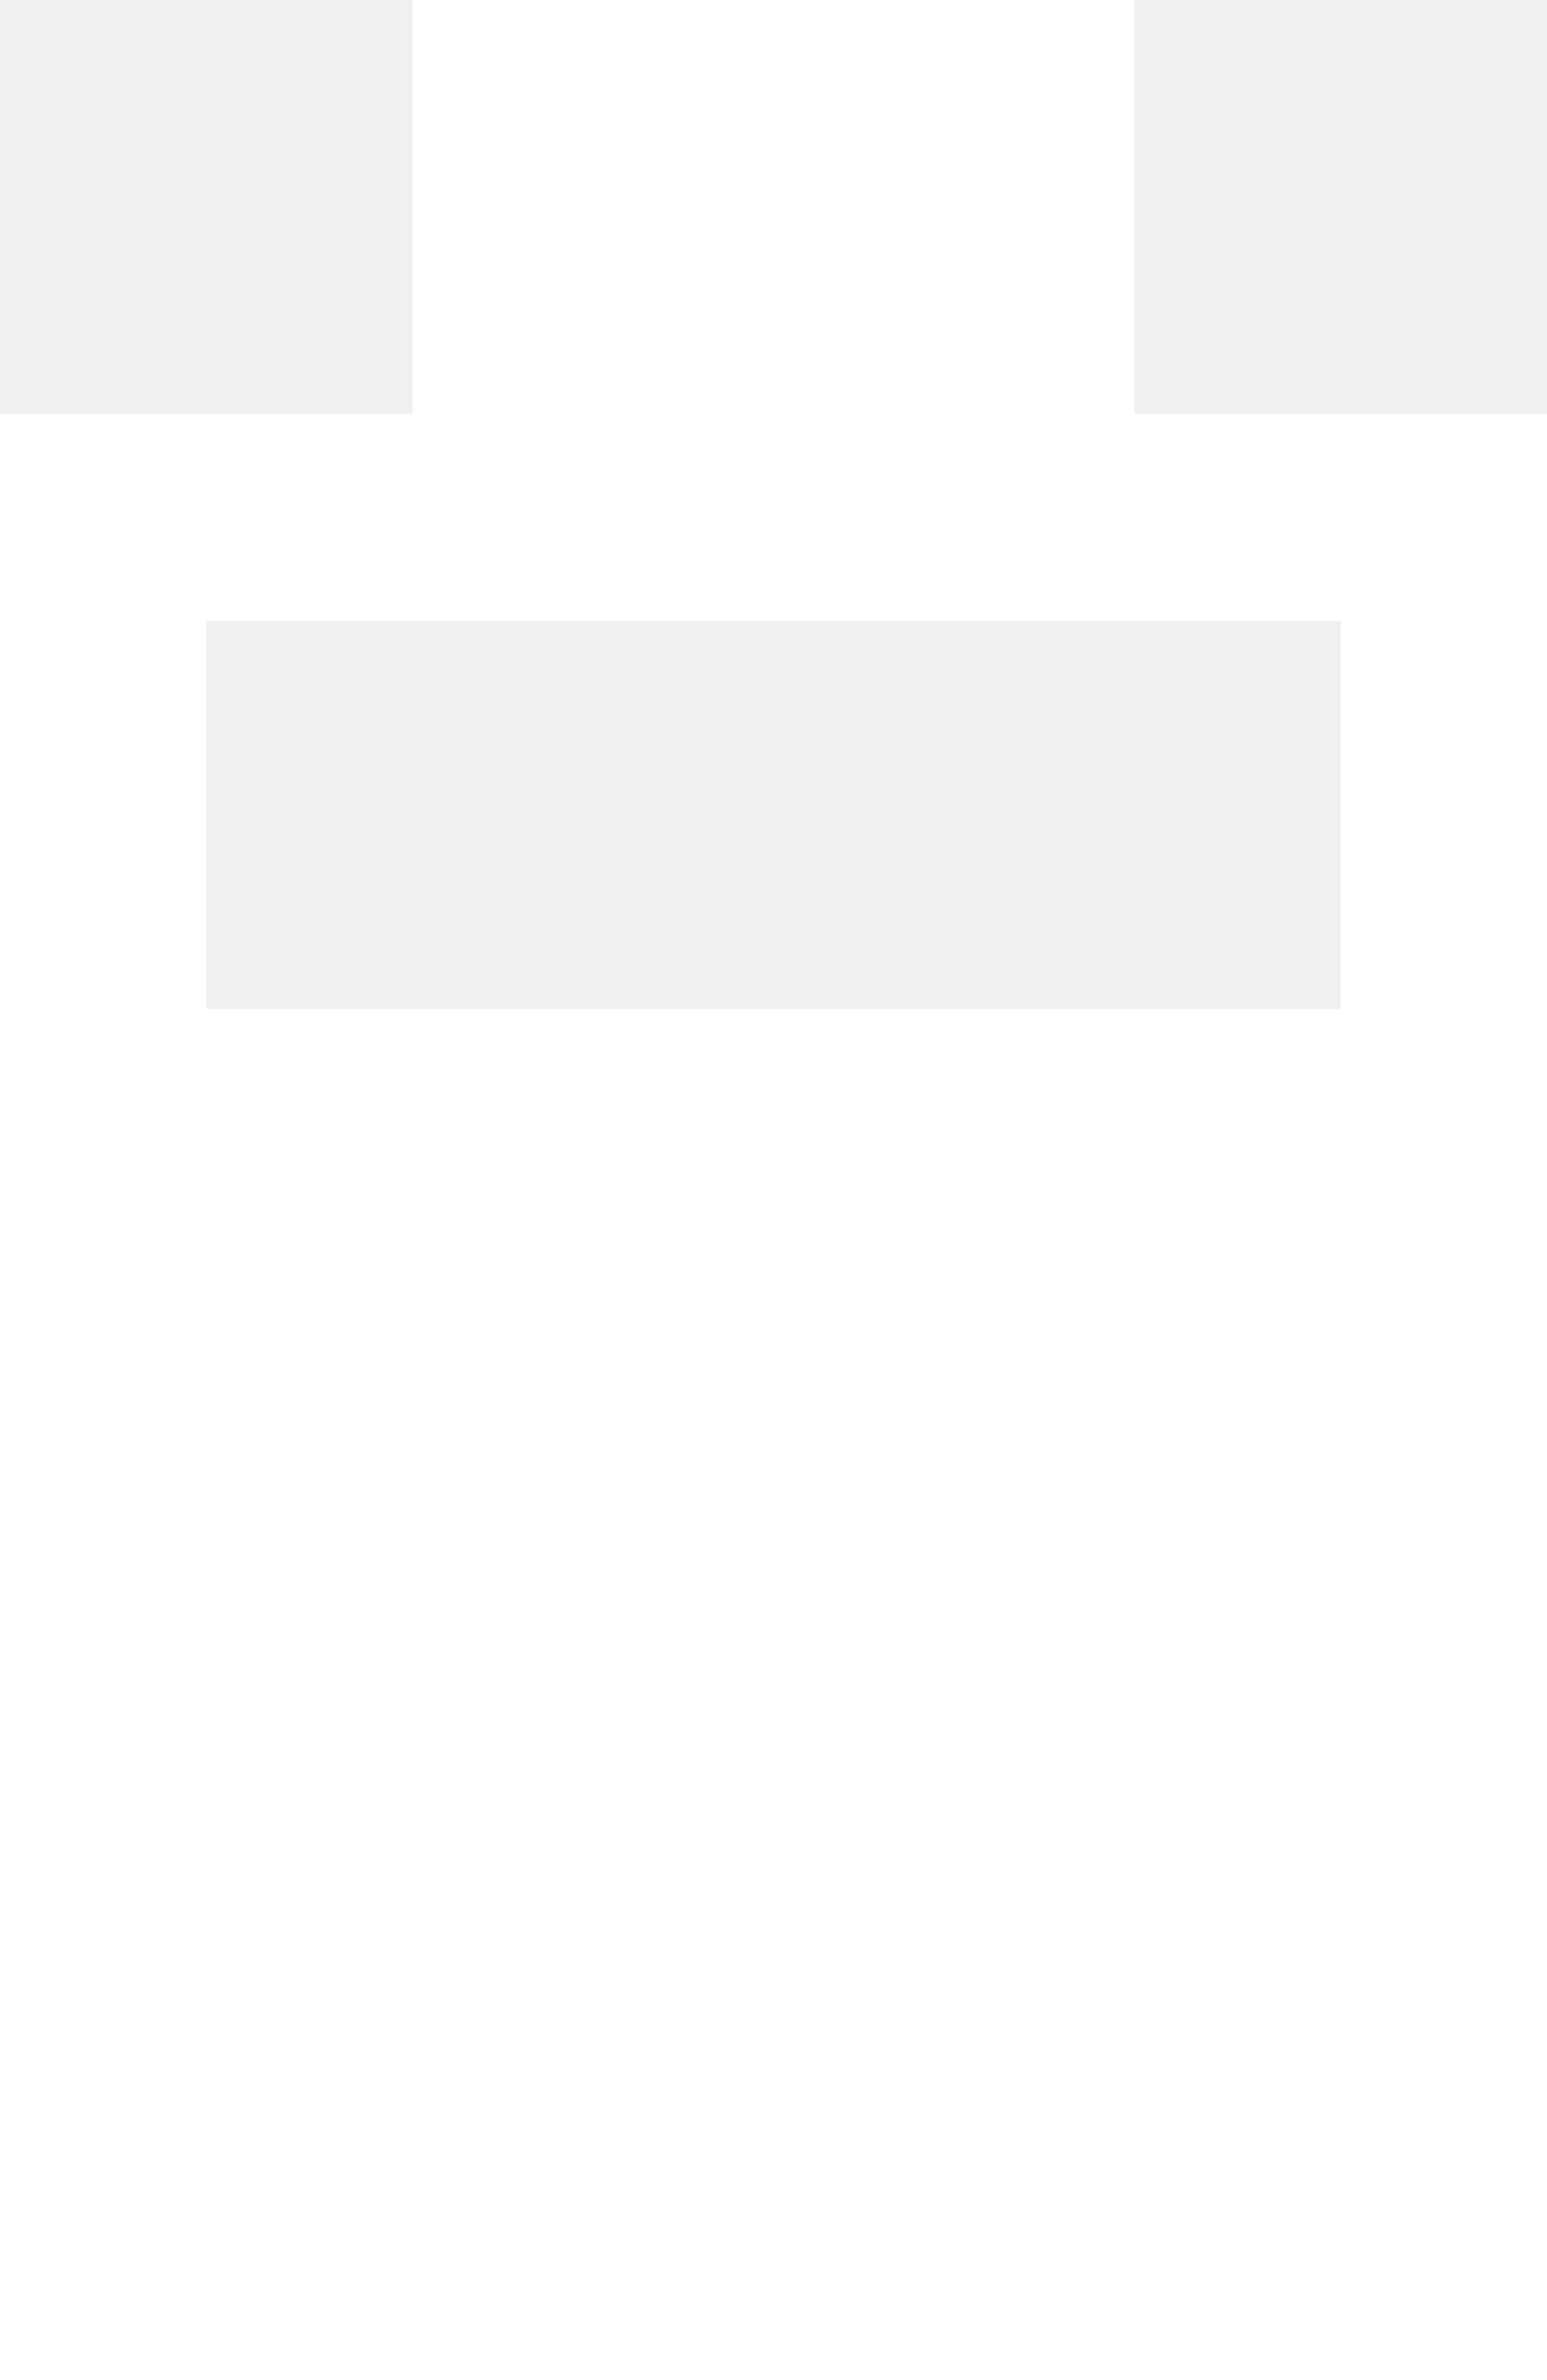
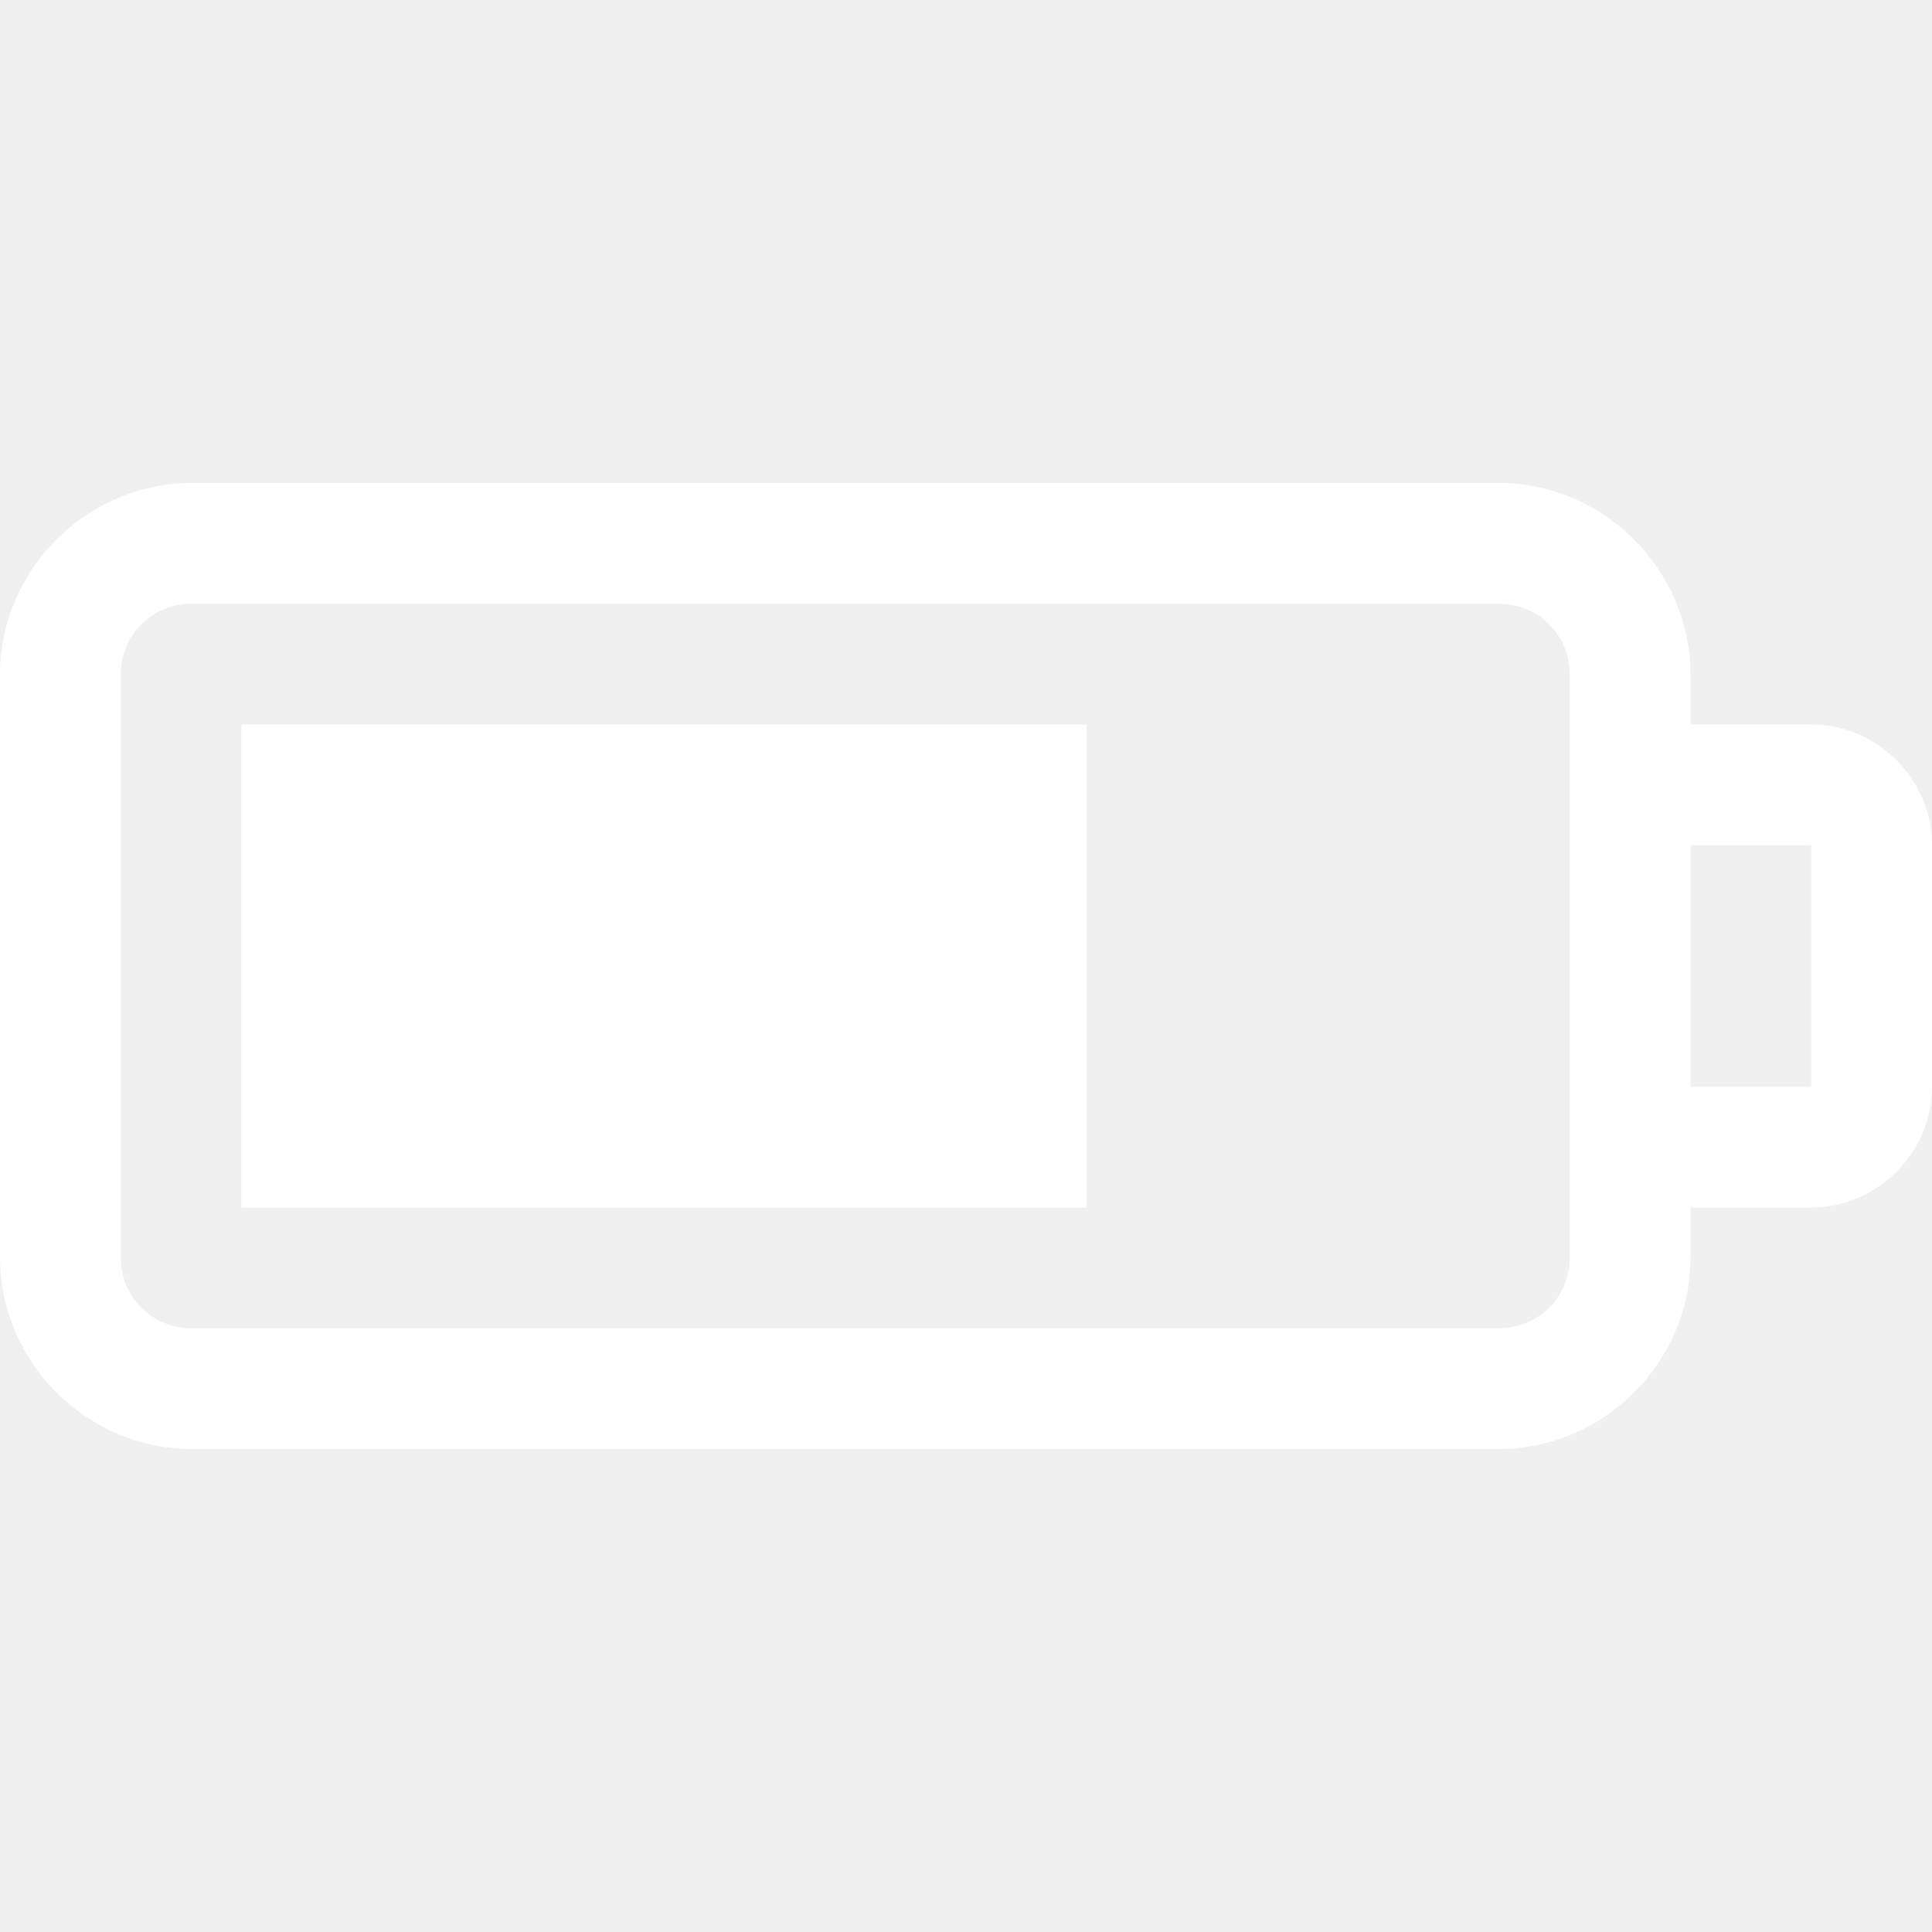
- <svg xmlns="http://www.w3.org/2000/svg" viewBox="12 4 26 40" version="1.1" id="svg1">
-   <defs id="defs1" />
-   <path d="M 15.466 20.957 L 15.466 14.435 L 34.534 14.435 L 34.534 20.957 L 15.466 20.957 Z M 12 44 L 12 10.957 L 18.934 10.957 L 18.934 4 L 31.066 4 L 31.066 10.957 L 38 10.957 L 38 44 L 12 44 Z" fill-rule="evenodd" fill="currentColor" transform="matrix(1, 0, 0, 1, -8.881784197001252e-16, 0)" id="path1" style="fill:#ffffff" />
+ <svg xmlns="http://www.w3.org/2000/svg" viewBox="0 0 16 16">
+   <path style="line-height:normal;text-indent:0;text-align:start;text-decoration-line:none;text-decoration-style:solid;text-decoration-color:#000;text-transform:none;block-progression:tb;isolation:auto;mix-blend-mode:normal;fill:#fff" d="M1.588 4C.718 4 0 4.717 0 5.588v4.824C0 11.282.717 12 1.588 12h10.824c.87 0 1.588-.717 1.588-1.588V10h1c.547 0 1-.453 1-1V7c0-.547-.453-1-1-1h-1v-.412C14 4.718 13.283 4 12.412 4H1.588zm0 1h10.824c.33 0 .588.258.588.588v4.824c0 .33-.258.588-.588.588H1.588A.582.582 0 0 1 1 10.412V5.588c0-.33.258-.588.588-.588zM2 6v4h7V6H2zm12 1h1v2h-1V7z" font-weight="400" font-family="sans-serif" overflow="visible" />
</svg>
